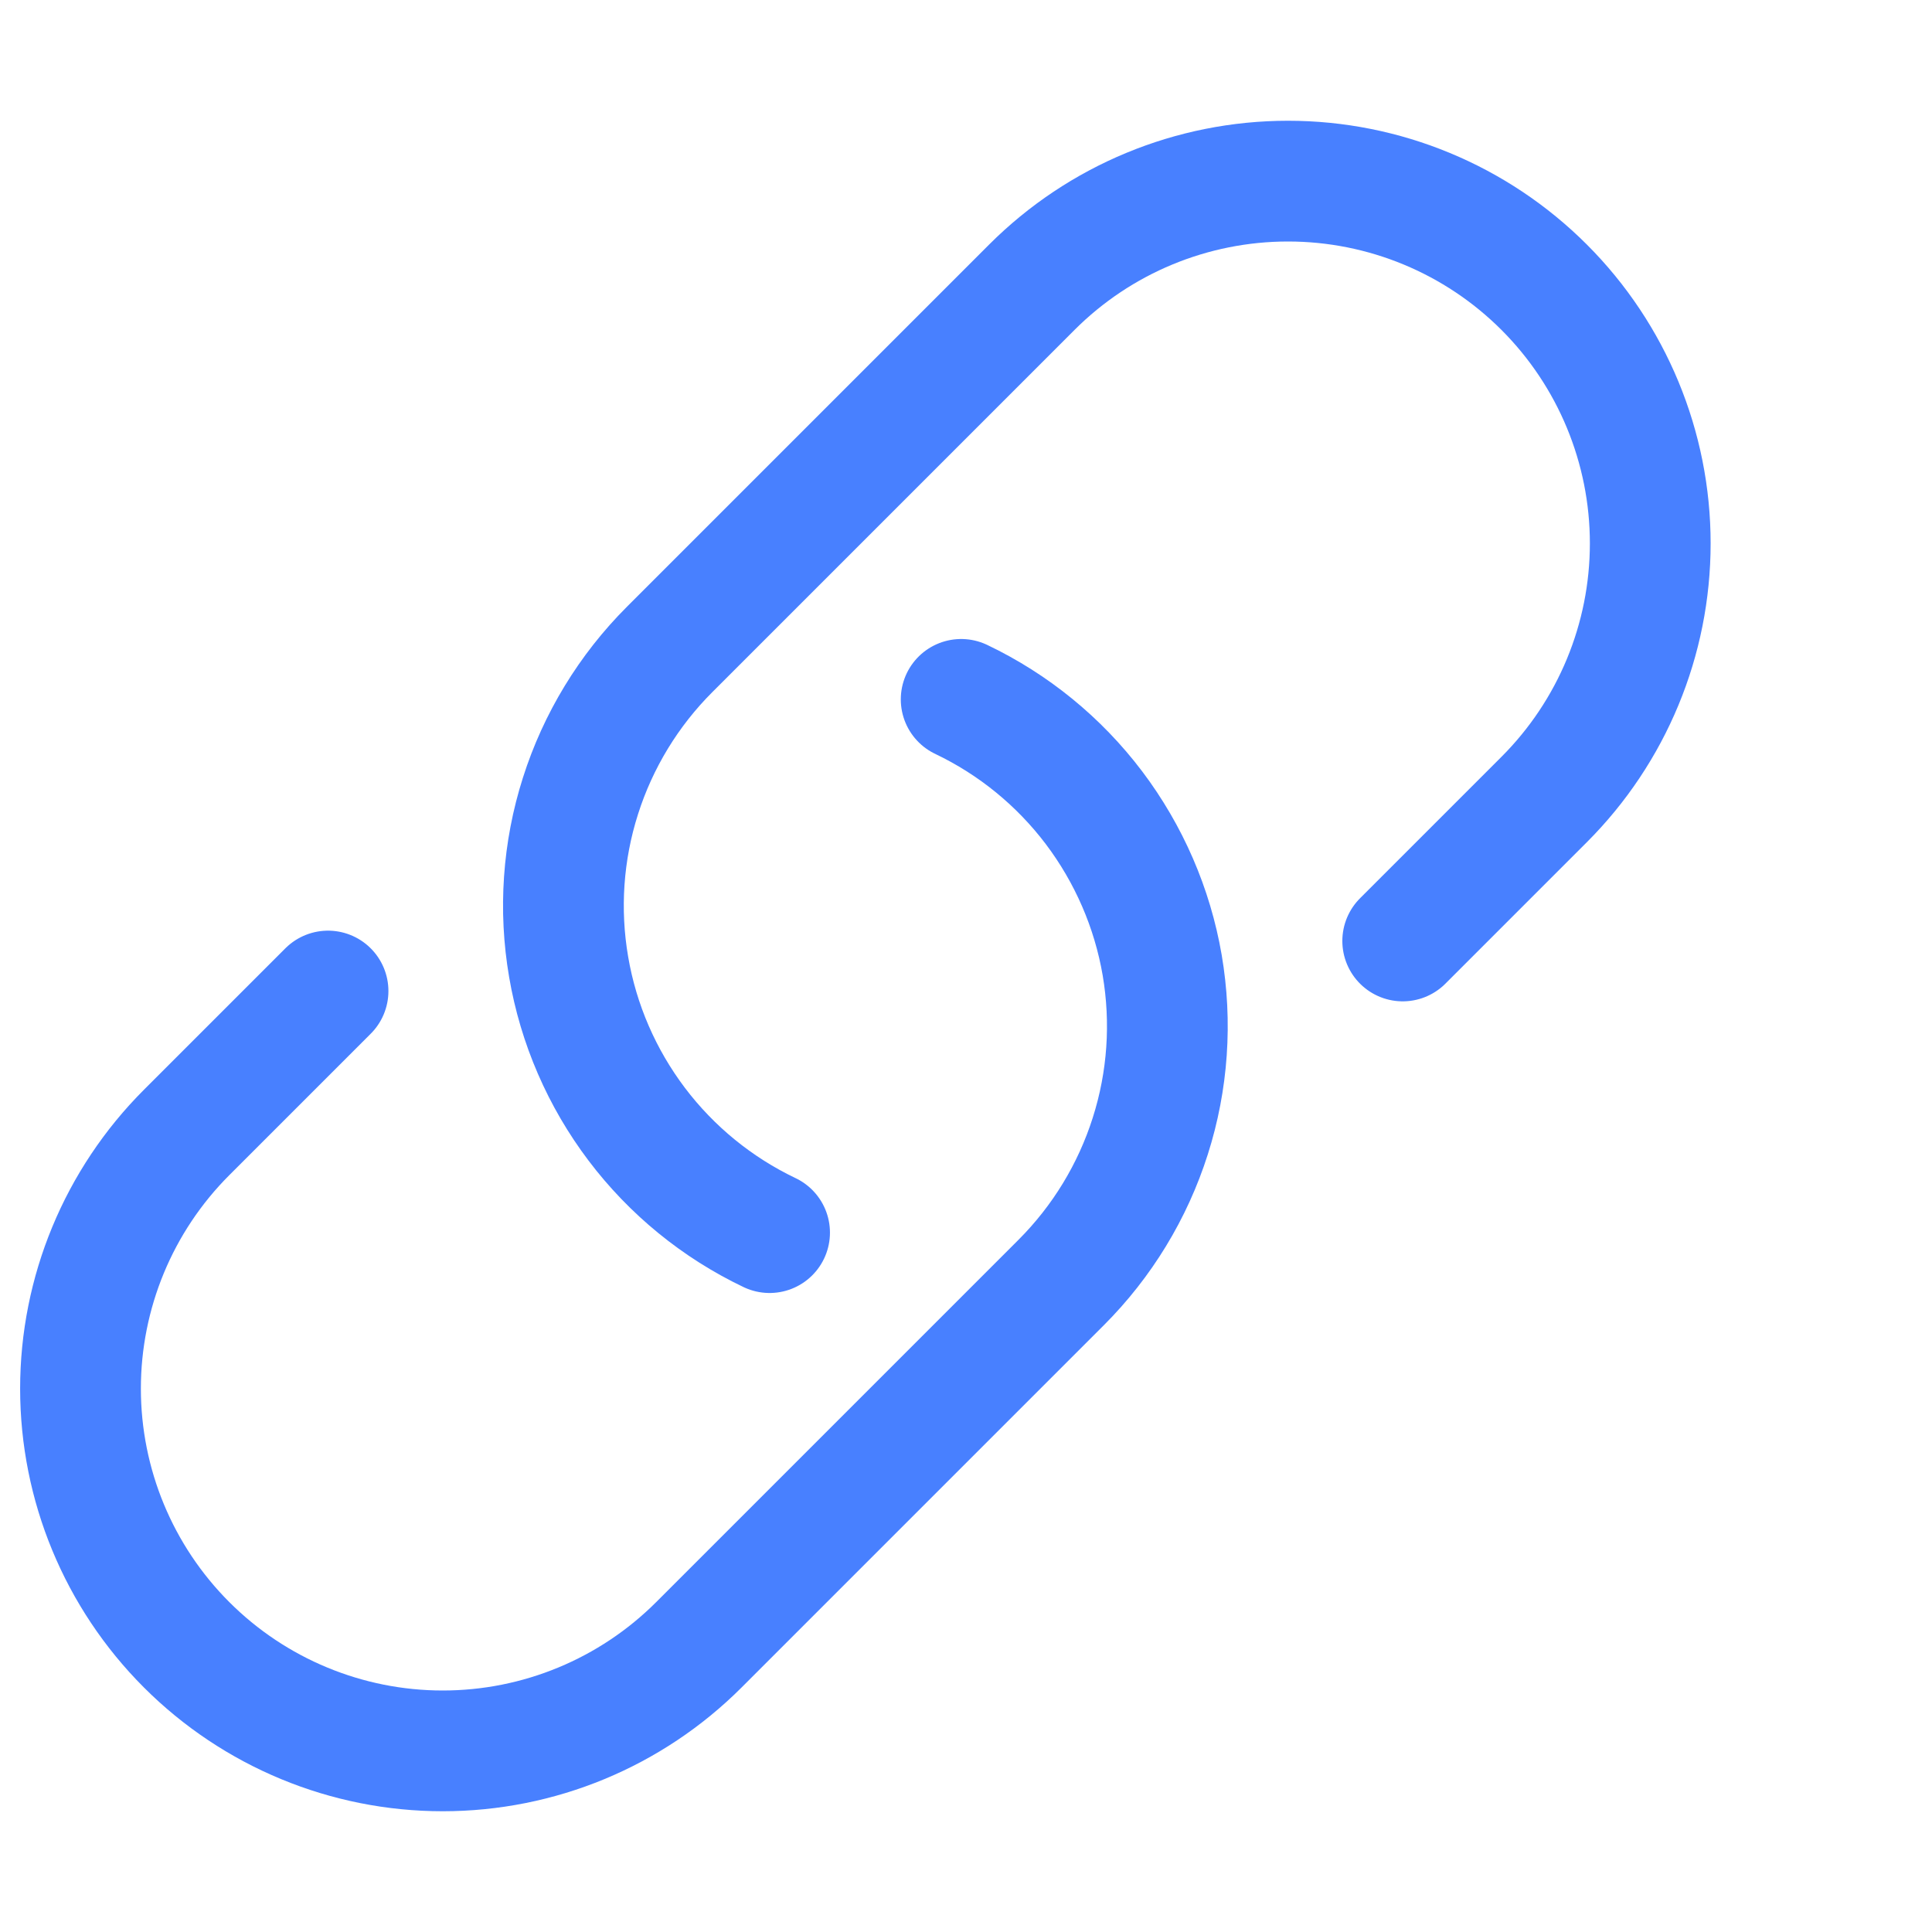
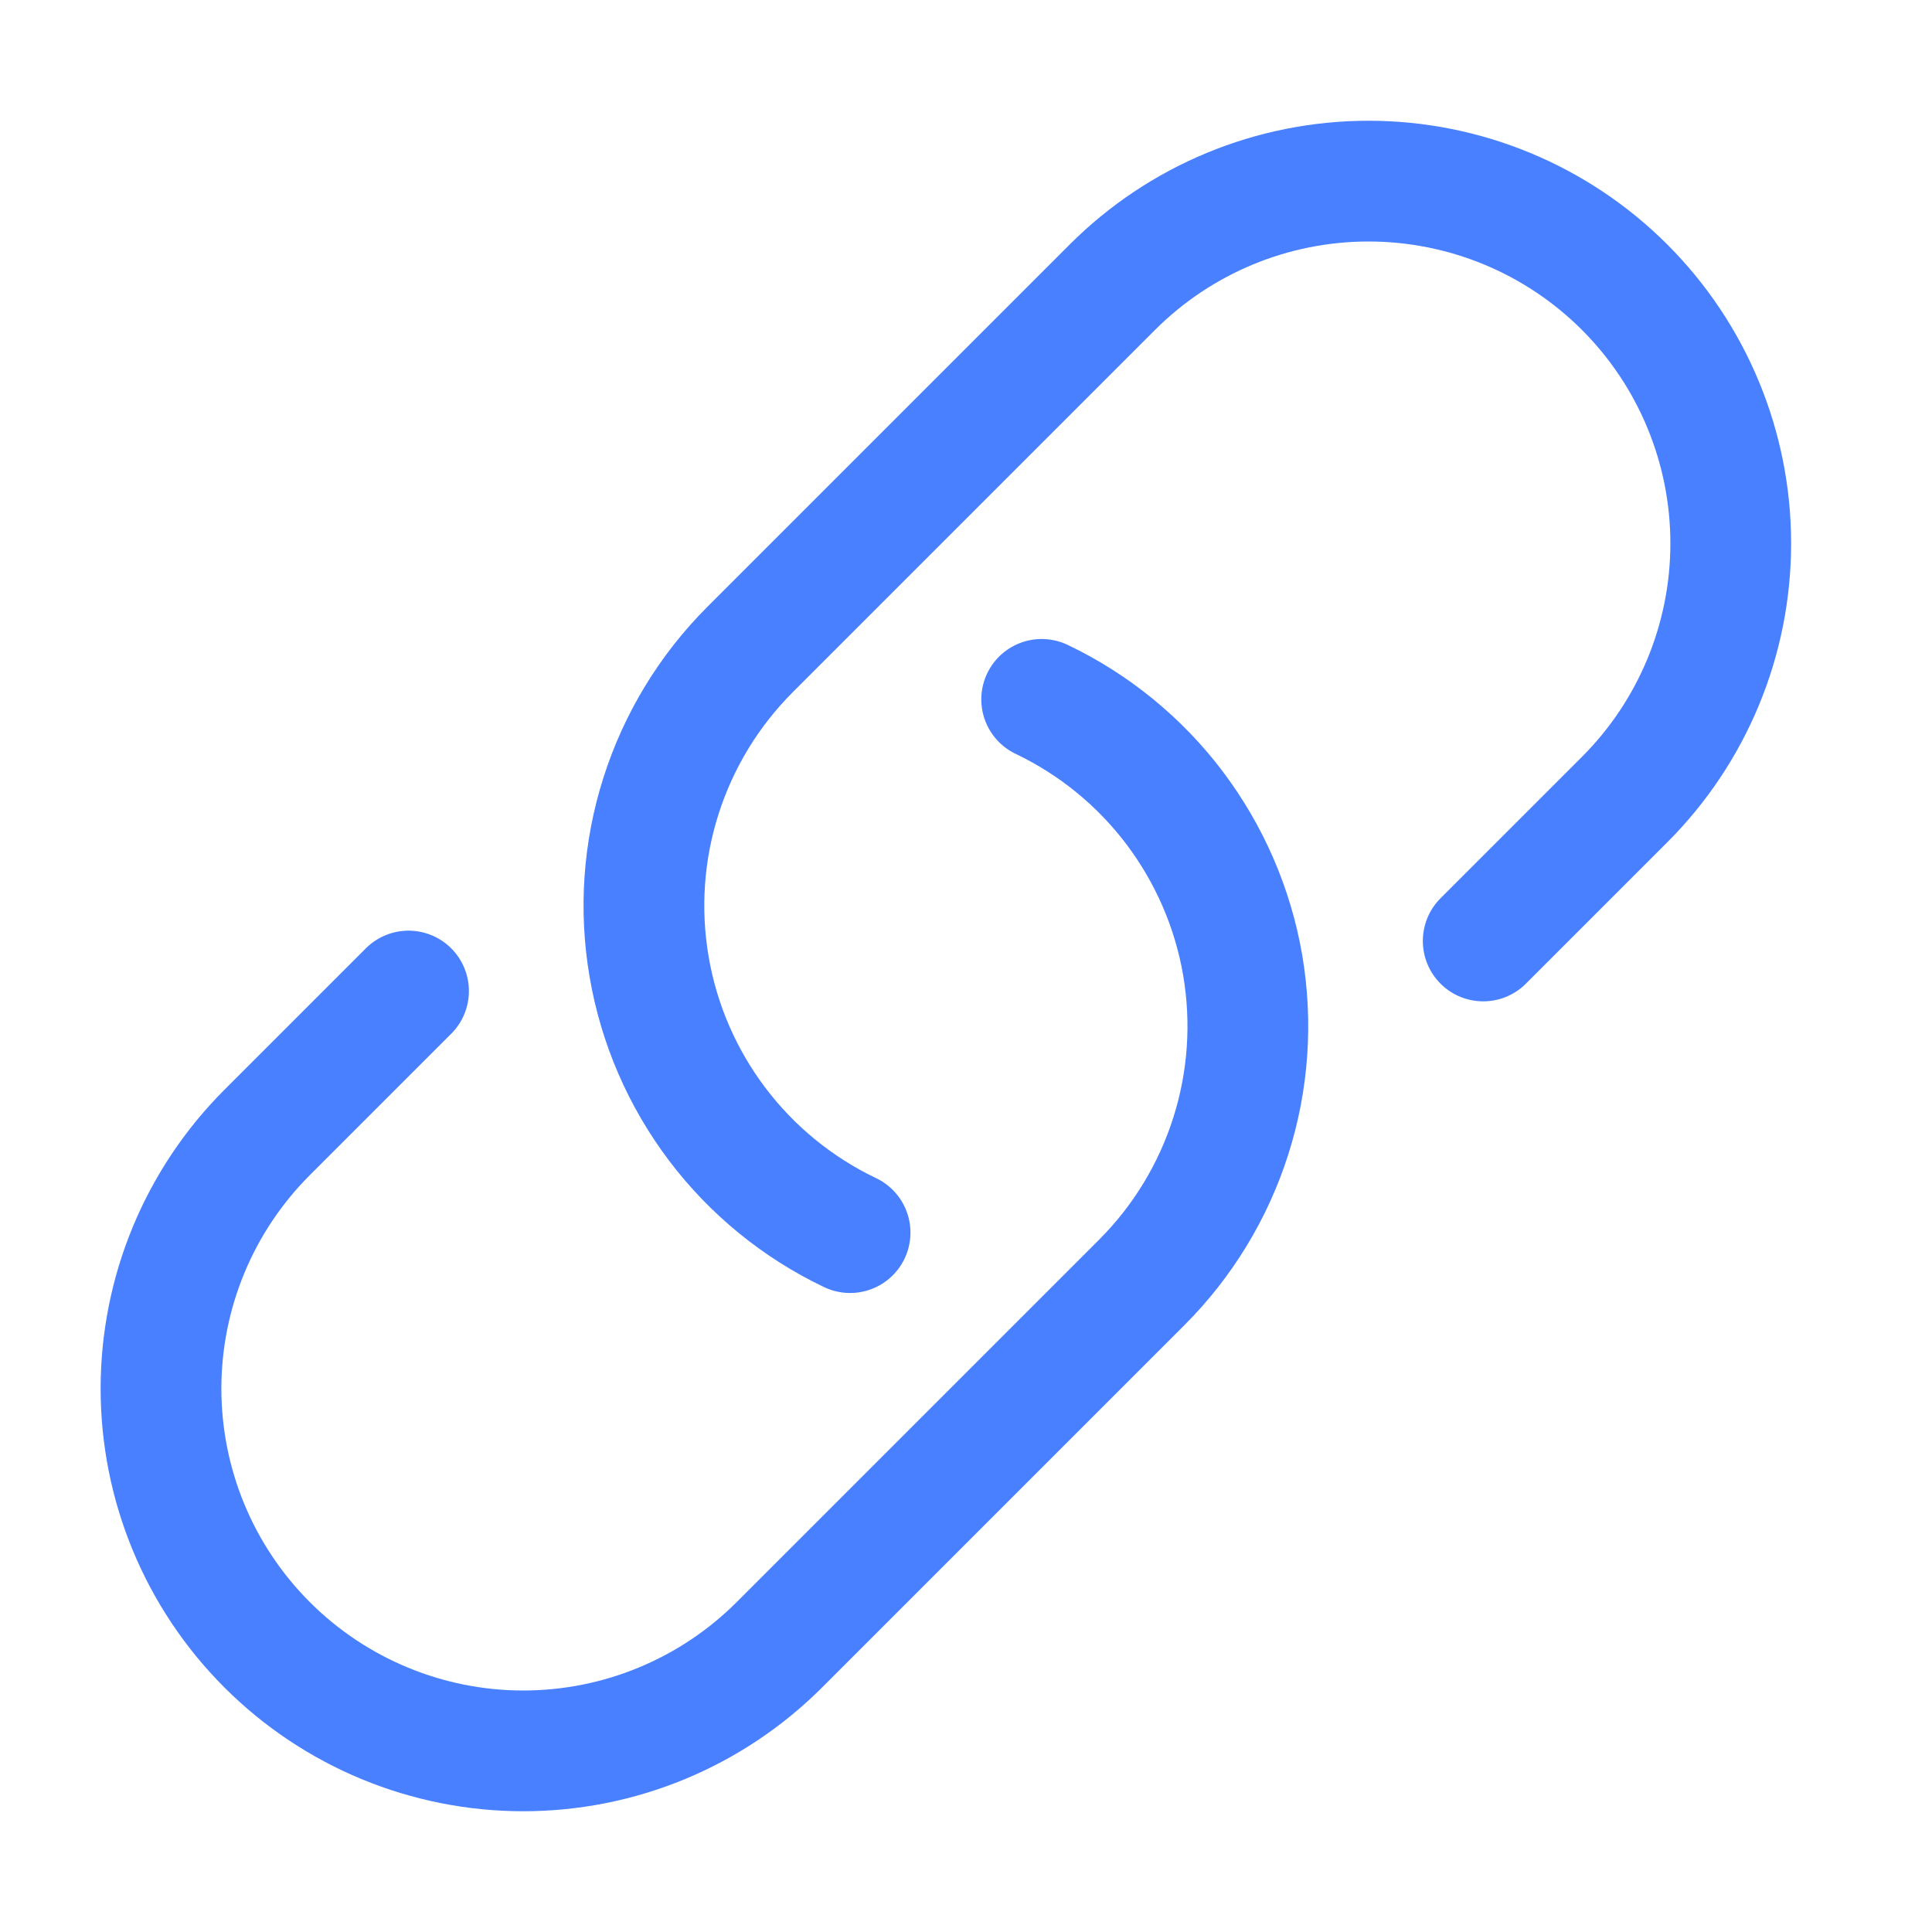
<svg xmlns="http://www.w3.org/2000/svg" width="24" height="24" viewBox="0 0 24 24" fill="none">
-   <path d="M11.94 8.688C12.59 8.998 13.156 9.46 13.59 10.034C14.024 10.609 14.315 11.279 14.437 11.989C14.558 12.698 14.508 13.427 14.289 14.113C14.071 14.799 13.691 15.423 13.182 15.932L8.682 20.432C7.838 21.276 6.694 21.75 5.5 21.75C4.307 21.75 3.162 21.276 2.318 20.432C1.474 19.588 1 18.444 1 17.25C1 16.056 1.474 14.912 2.318 14.068L4.075 12.311M17.425 11.689L19.182 9.932C20.026 9.088 20.5 7.944 20.5 6.75C20.5 5.557 20.026 4.412 19.182 3.568C18.338 2.724 17.194 2.25 16 2.25C14.806 2.25 13.662 2.724 12.818 3.568L8.318 8.068C7.809 8.577 7.429 9.201 7.211 9.887C6.992 10.573 6.942 11.302 7.064 12.012C7.185 12.721 7.476 13.392 7.91 13.966C8.344 14.54 8.91 15.002 9.56 15.312" stroke="#4880FF" stroke-width="1.5" stroke-linecap="round" stroke-linejoin="round" />
+   <path d="M12.94 8.688C13.59 8.998 14.156 9.46 14.59 10.034C15.024 10.609 15.315 11.279 15.437 11.989C15.558 12.698 15.508 13.427 15.289 14.113C15.071 14.799 14.691 15.423 14.182 15.932L9.682 20.432C8.838 21.276 7.694 21.75 6.5 21.75C5.307 21.75 4.162 21.276 3.318 20.432C2.474 19.588 2 18.444 2 17.25C2 16.056 2.474 14.912 3.318 14.068L5.075 12.311M18.425 11.689L20.182 9.932C21.026 9.088 21.5 7.944 21.5 6.75C21.5 5.557 21.026 4.412 20.182 3.568C19.338 2.724 18.194 2.25 17 2.25C15.806 2.25 14.662 2.724 13.818 3.568L9.318 8.068C8.809 8.577 8.429 9.201 8.211 9.887C7.992 10.573 7.942 11.302 8.064 12.012C8.185 12.721 8.476 13.392 8.91 13.966C9.344 14.54 9.91 15.002 10.56 15.312" stroke="#4880FF" stroke-width="1.5" stroke-linecap="round" stroke-linejoin="round" />
</svg>
